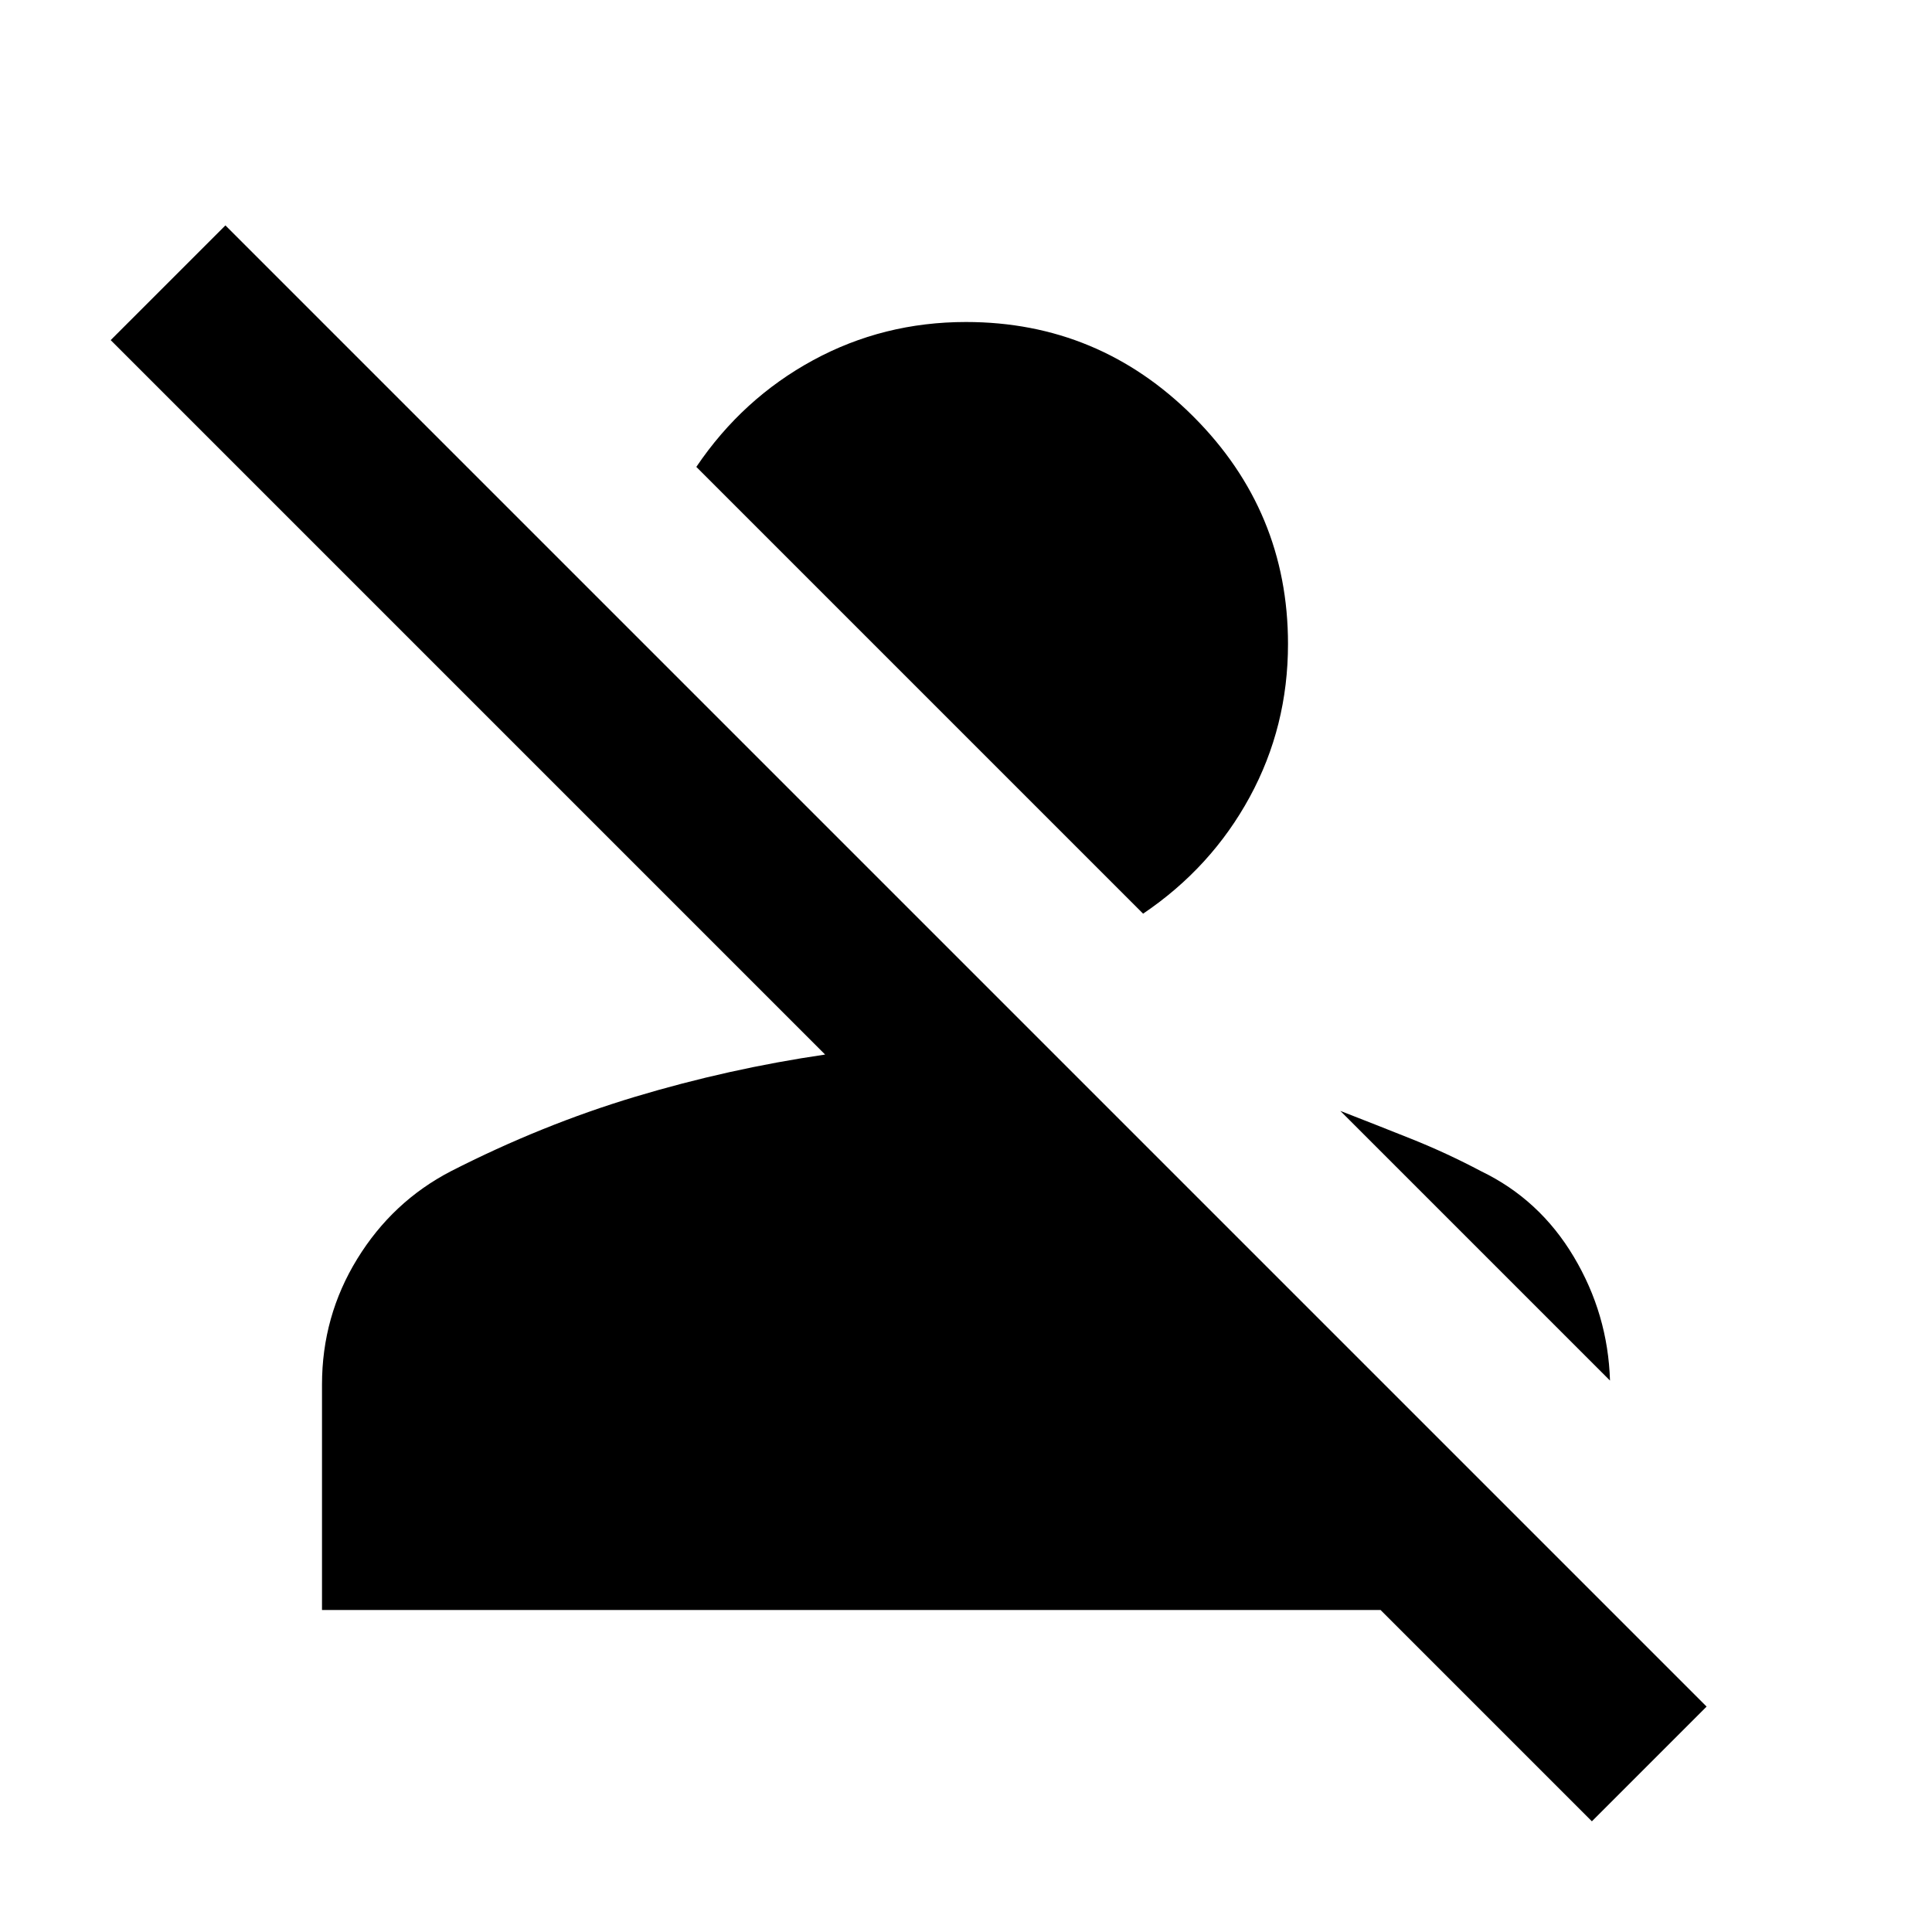
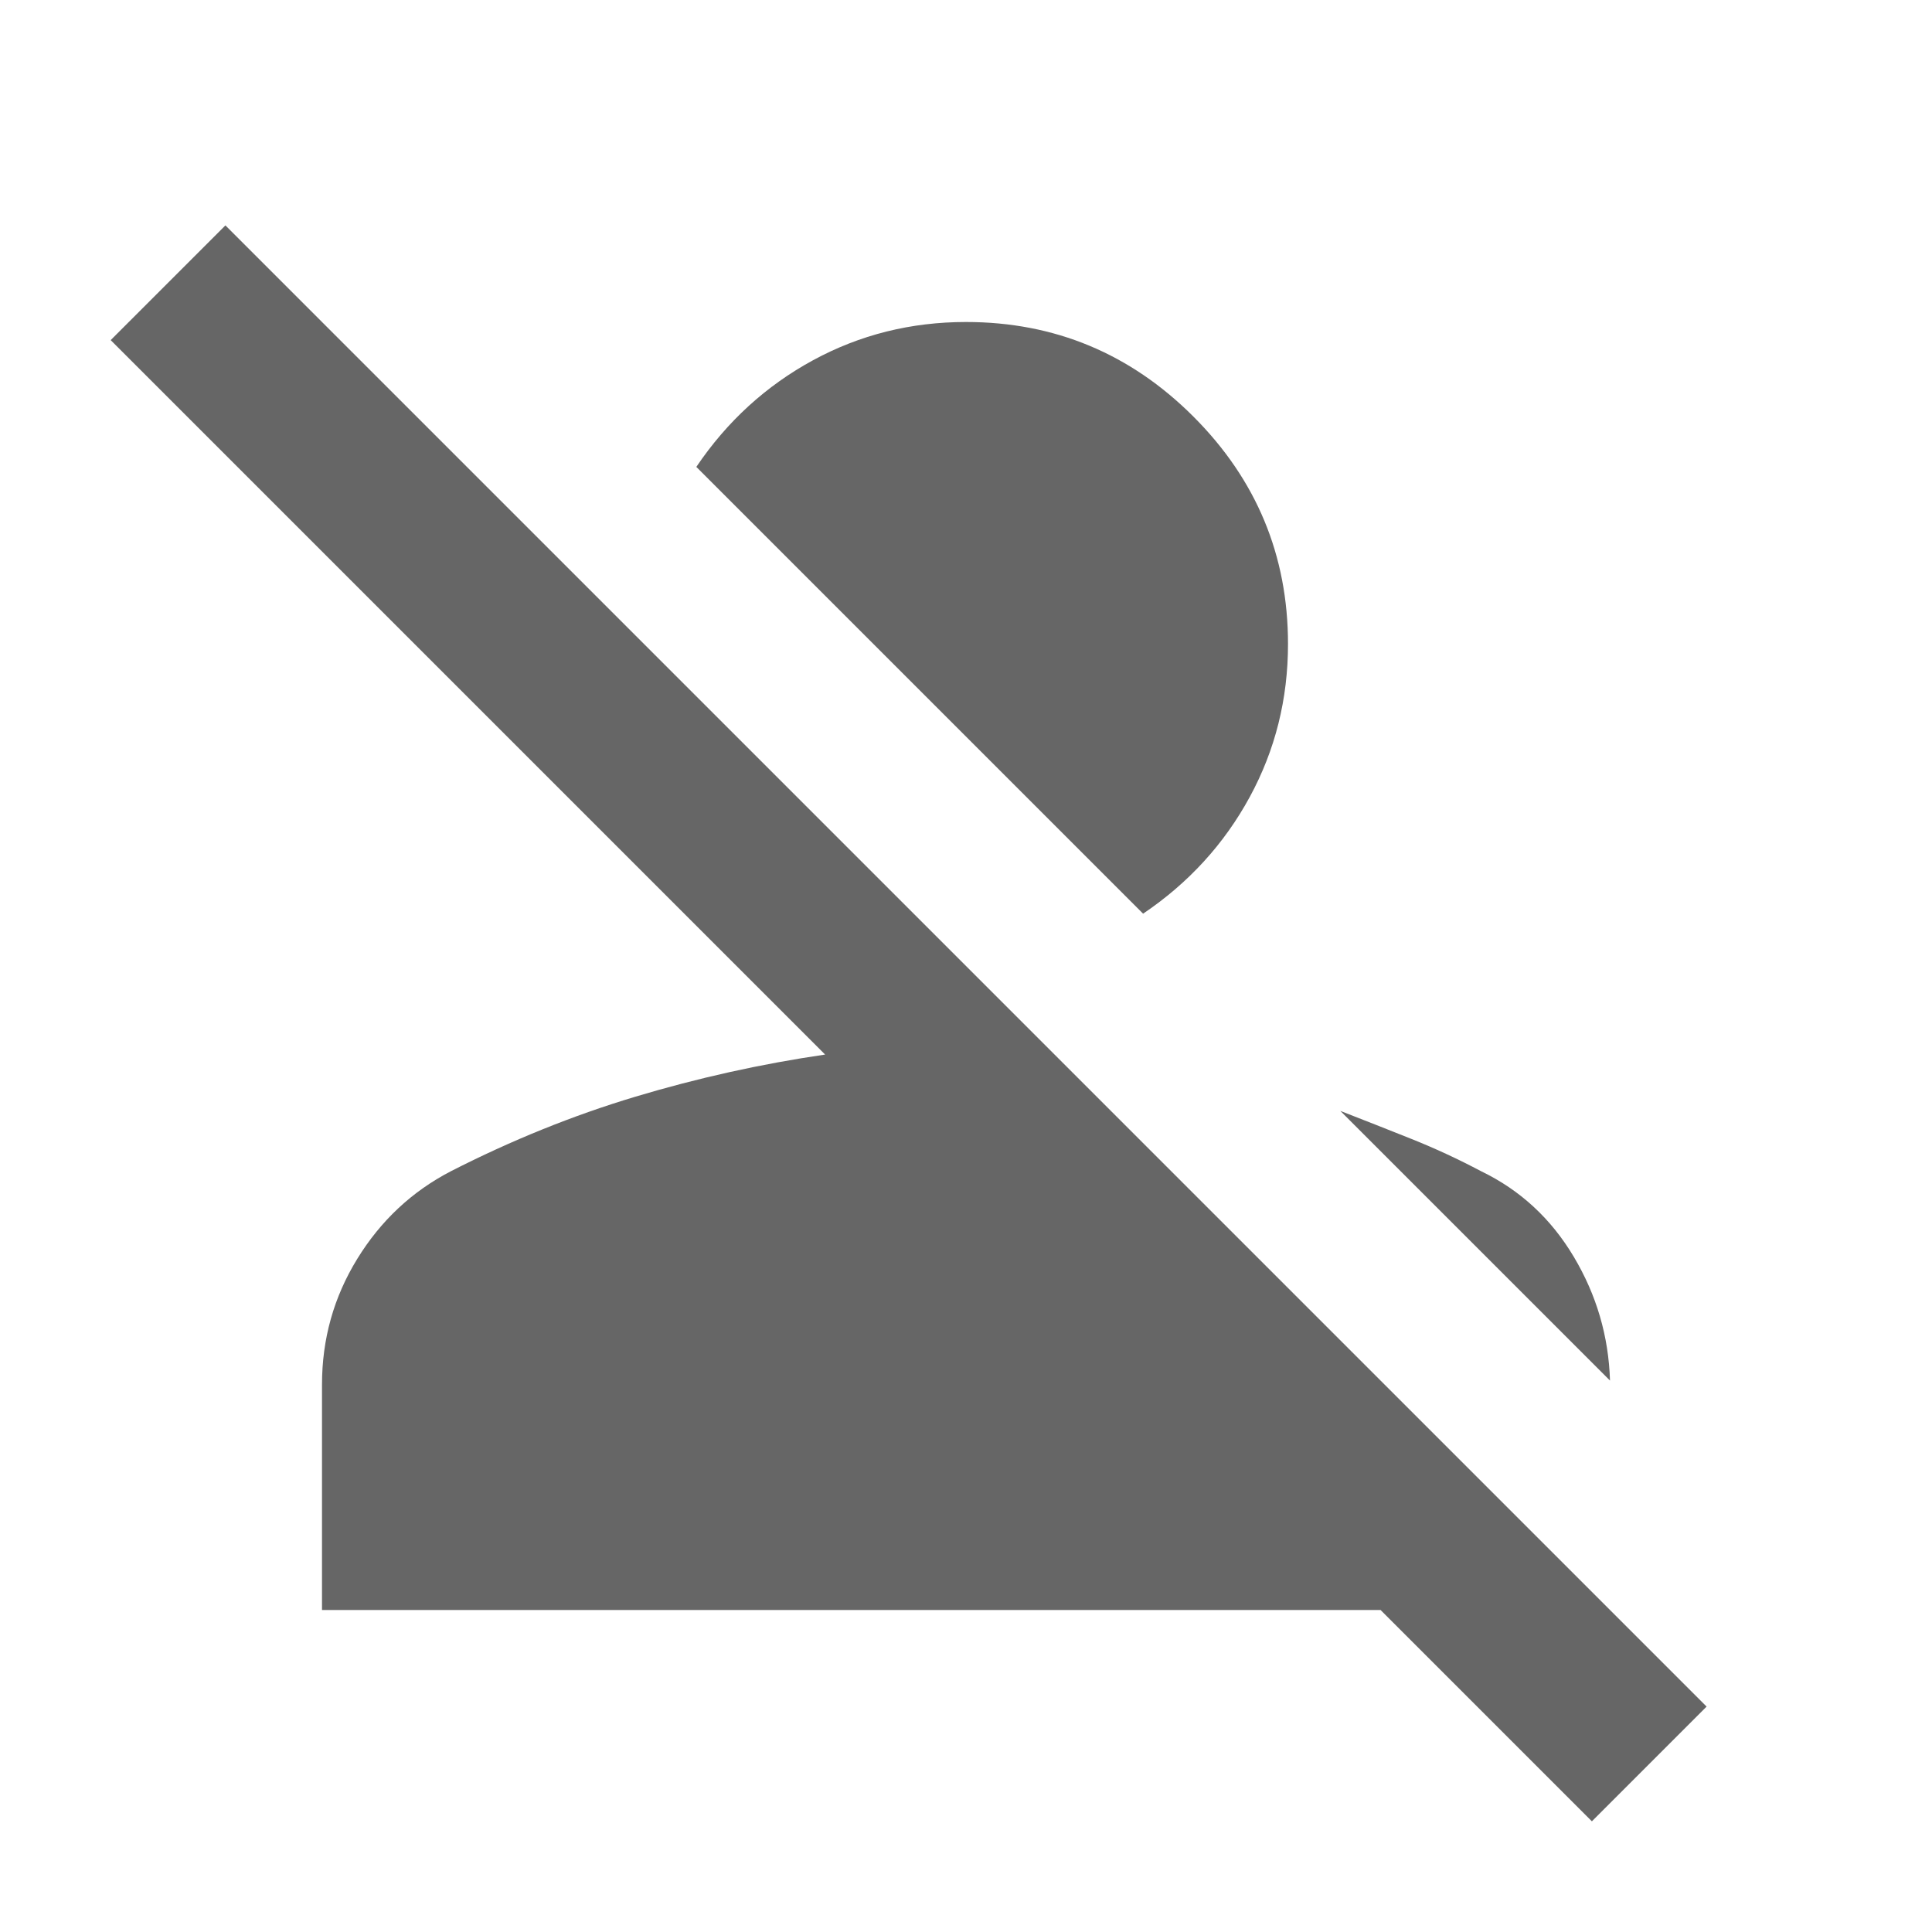
<svg xmlns="http://www.w3.org/2000/svg" width="24" height="24" viewBox="0 0 24 24" fill="none">
-   <path d="M19.775 22.625L17.15 20H4V17.2C4 16.633 4.146 16.113 4.438 15.638C4.73 15.163 5.117 14.801 5.6 14.55C6.35 14.167 7.113 13.858 7.888 13.625C8.663 13.392 9.451 13.217 10.25 13.1L1.375 4.225L2.8 2.8L21.2 21.2L19.775 22.625ZM18.4 14.55C18.883 14.783 19.267 15.137 19.55 15.612C19.833 16.087 19.983 16.599 20 17.15L16.65 13.8C16.95 13.917 17.246 14.033 17.538 14.15C17.83 14.267 18.117 14.4 18.4 14.55ZM14.2 11.35L8.65 5.8C9.033 5.233 9.517 4.792 10.1 4.475C10.683 4.158 11.317 4 12 4C13.1 4 14.042 4.392 14.825 5.175C15.608 5.958 16 6.9 16 8C16 8.683 15.842 9.317 15.525 9.9C15.208 10.483 14.767 10.967 14.2 11.35Z" fill="currentColor" />
+   <path d="M19.775 22.625L17.15 20H4V17.2C4 16.633 4.146 16.113 4.438 15.638C4.73 15.163 5.117 14.801 5.6 14.55C6.35 14.167 7.113 13.858 7.888 13.625C8.663 13.392 9.451 13.217 10.25 13.1L1.375 4.225L2.8 2.8L21.2 21.2L19.775 22.625ZM18.4 14.55C18.883 14.783 19.267 15.137 19.55 15.612C19.833 16.087 19.983 16.599 20 17.15L16.65 13.8C16.95 13.917 17.246 14.033 17.538 14.15C17.83 14.267 18.117 14.4 18.4 14.55ZM14.2 11.35L8.65 5.8C9.033 5.233 9.517 4.792 10.1 4.475C10.683 4.158 11.317 4 12 4C13.1 4 14.042 4.392 14.825 5.175C15.608 5.958 16 6.9 16 8C16 8.683 15.842 9.317 15.525 9.9C15.208 10.483 14.767 10.967 14.2 11.35Z" fill="#666666" />
</svg>
